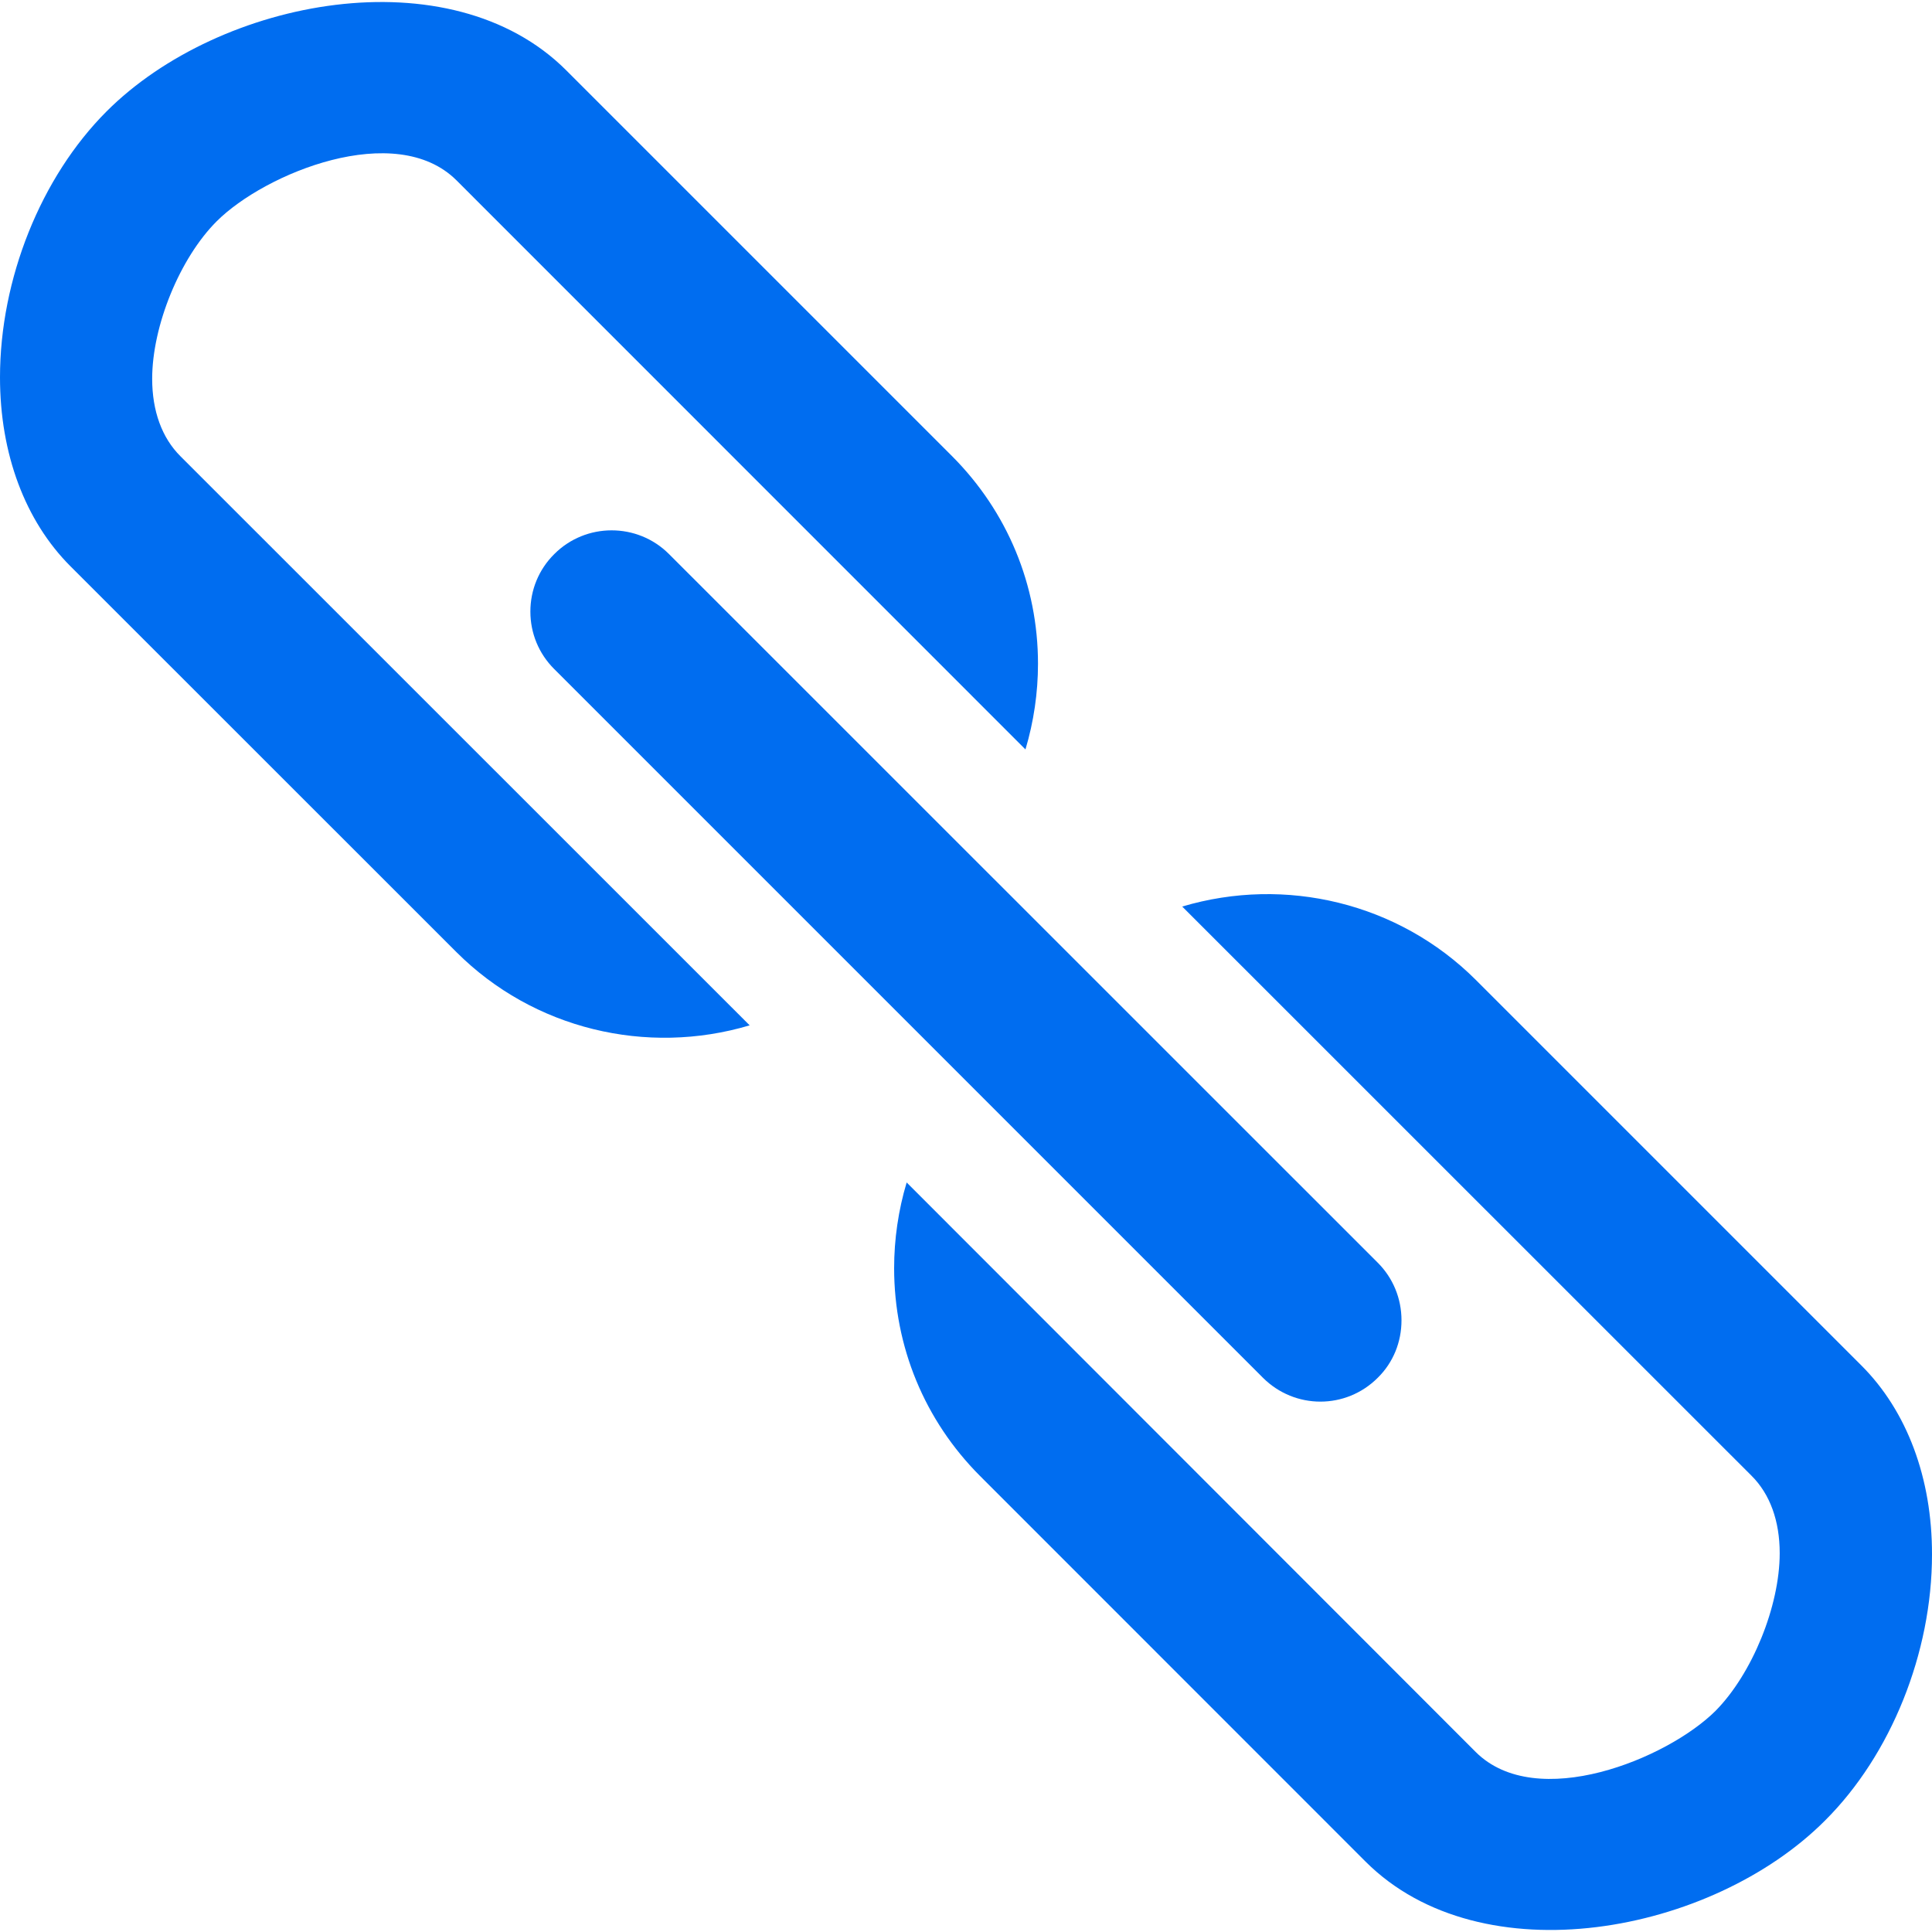
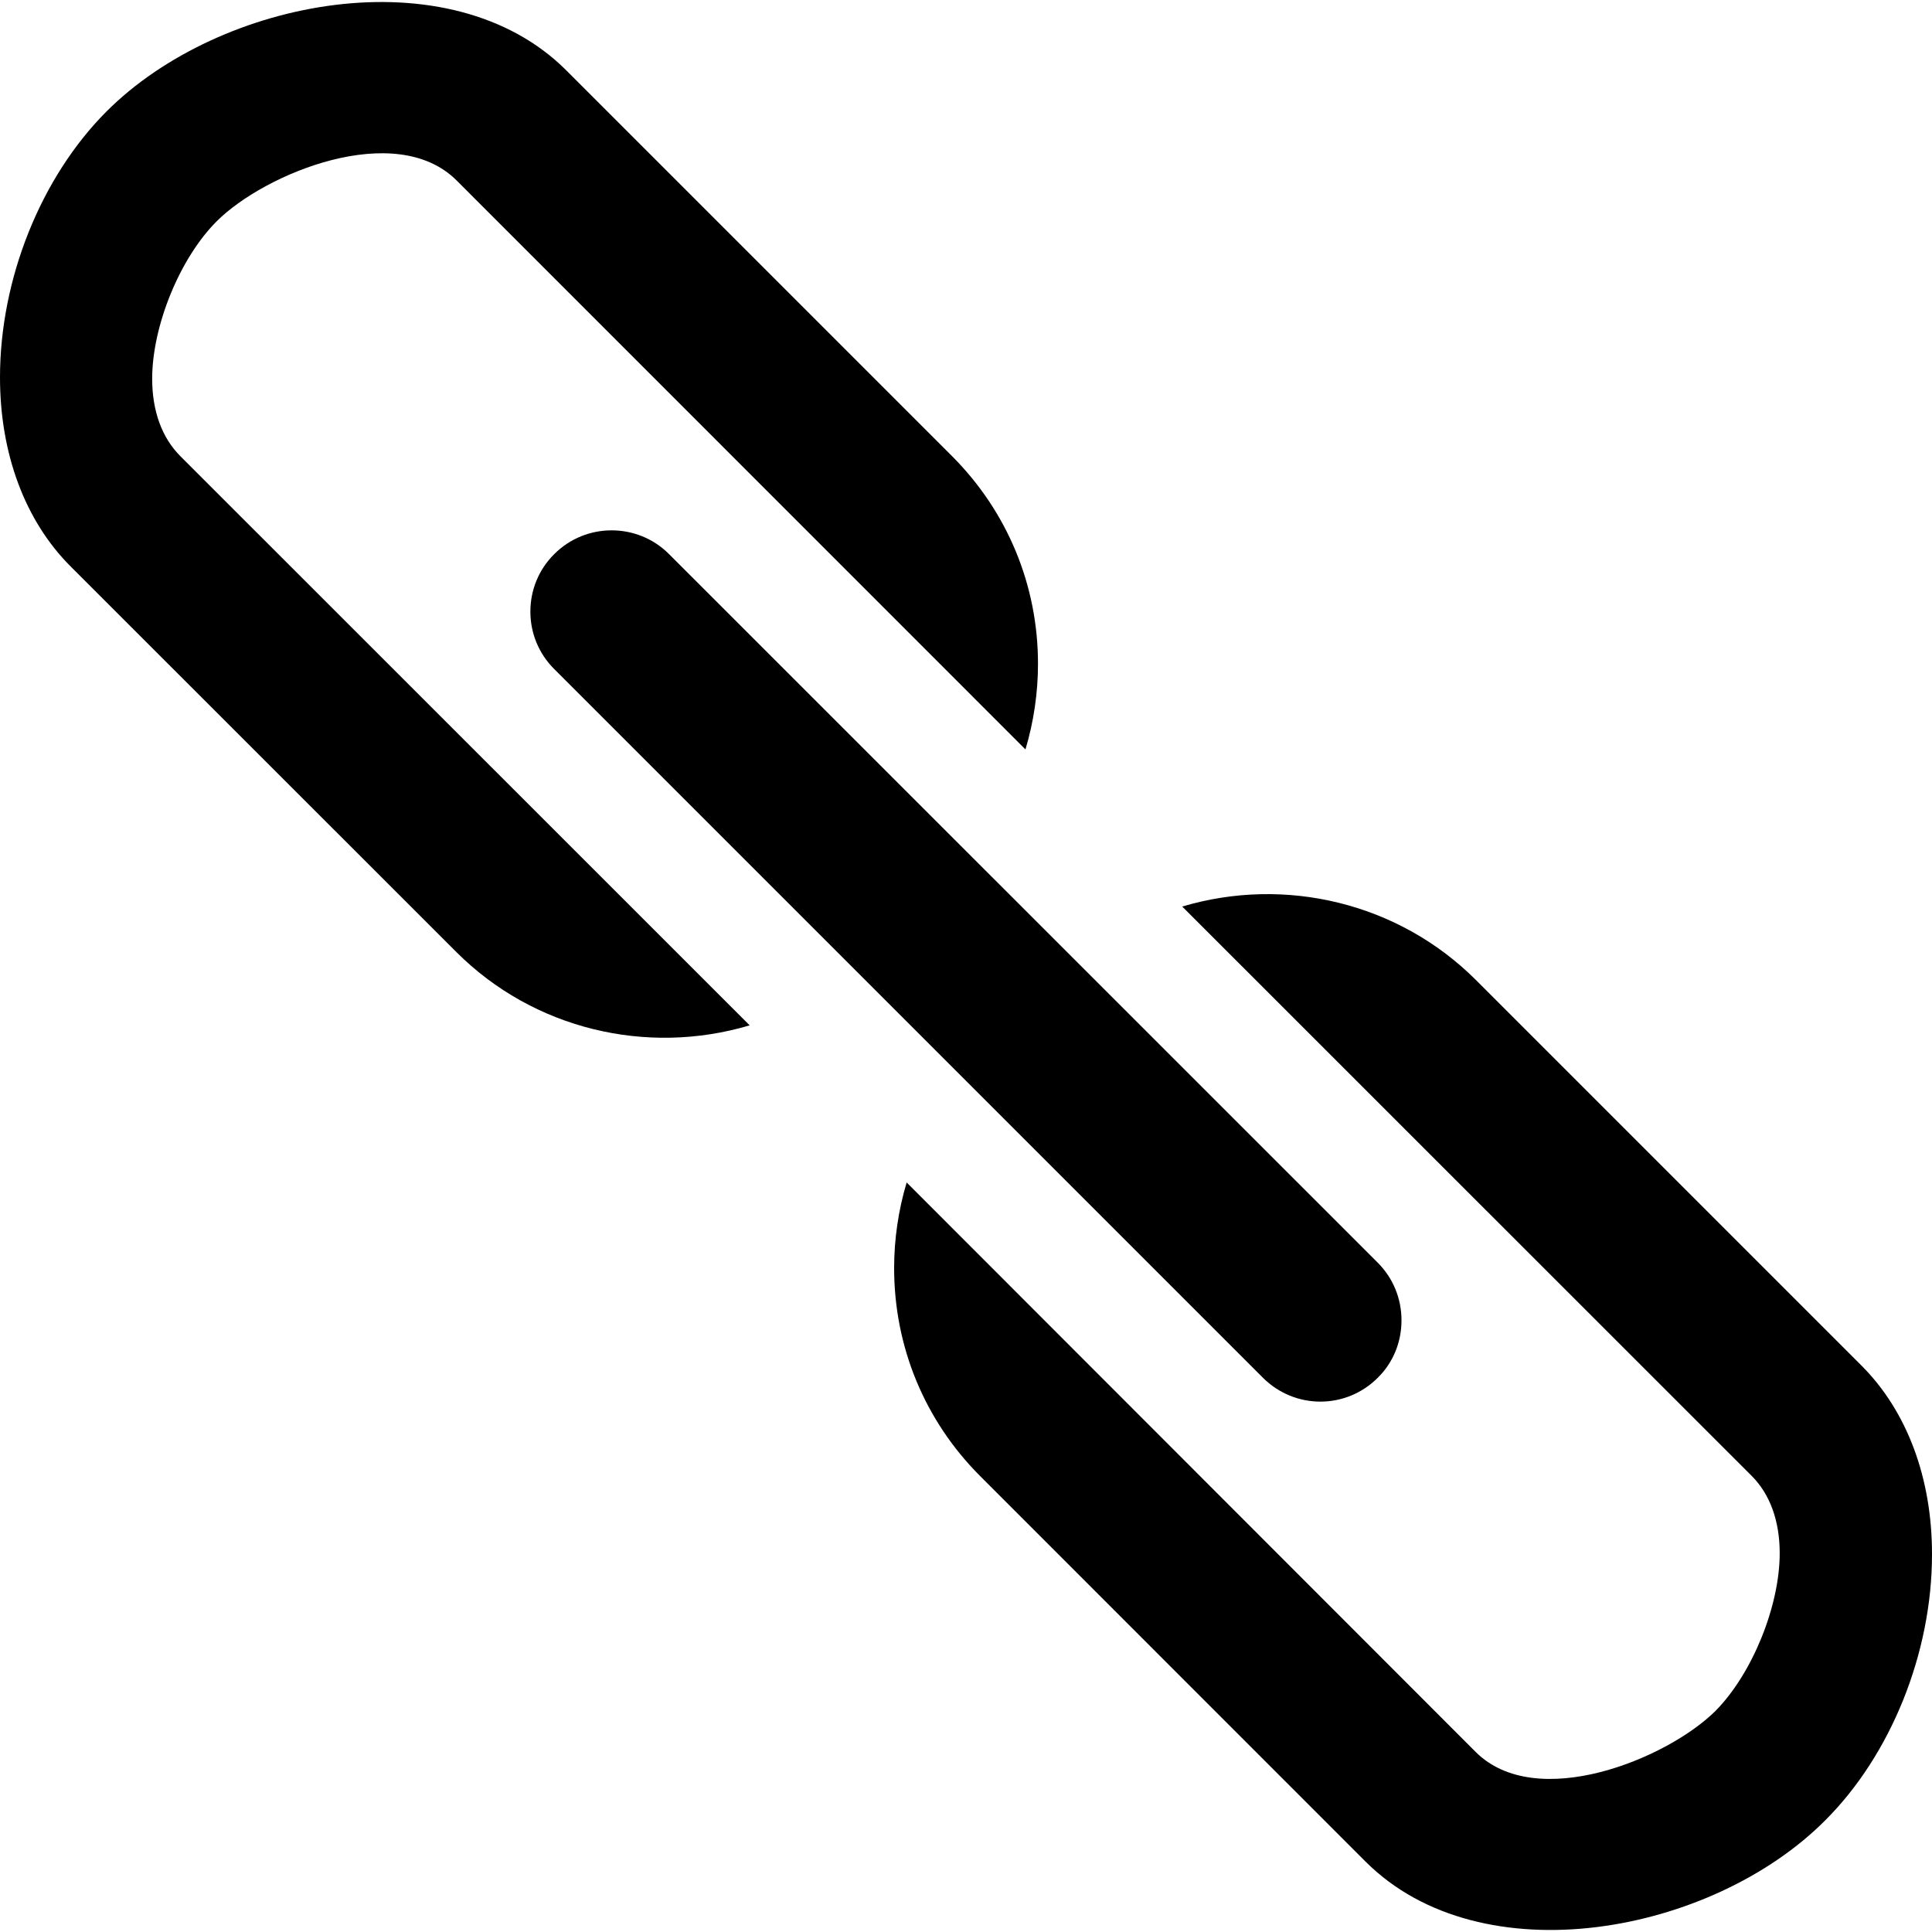
<svg xmlns="http://www.w3.org/2000/svg" version="1.1" id="Capa_1" x="0px" y="0px" viewBox="0 0 509.632 509.632" style="enable-background:new 0 0 509.632 509.632;" xml:space="preserve" width="512px" height="512px">
  <g>
    <g>
      <g>
        <g>
-           <path d="M40.141,99.926c0-13.984,7.31-31.846,17.004-41.54c12.713-12.713,47.197-26.793,63.247-10.838      l150.109,150.14c2.193-7.342,3.305-14.97,3.305-22.597c0-20.722-8.073-40.141-22.661-54.761L149.378,18.563      C118.803-12.012,58.035-0.538,28.127,29.369C10.774,46.723,0,73.61,0,99.545c0,20.15,6.611,37.853,18.593,49.835      l101.799,101.767c20.309,20.309,50.185,27.428,77.359,19.324L47.61,120.363C42.716,115.5,40.141,108.412,40.141,99.926z" fill="#006DF0" />
-           <path d="M491.039,360.225L389.272,258.457c-20.373-20.309-50.216-27.428-77.422-19.324l150.172,150.14      c4.895,4.863,7.437,11.95,7.437,20.436c0,13.984-7.278,31.846-16.94,41.603c-12.713,12.649-47.229,26.793-63.247,10.838      L239.163,311.916c-2.193,7.31-3.305,15.001-3.305,22.597c0,20.722,8.041,40.173,22.629,54.793l101.736,101.767      c30.607,30.575,91.375,19.101,121.218-10.87c17.385-17.321,28.191-44.209,28.191-70.144      C509.664,389.878,503.021,372.207,491.039,360.225z" fill="#006DF0" />
-           <path d="M146.199,146.17c-4.068,4.036-6.293,9.439-6.293,15.16s2.225,11.092,6.261,15.128      l186.976,186.976c8.422,8.391,21.898,8.391,30.289,0c4.1-4.036,6.261-9.439,6.261-15.16c0-5.753-2.225-11.156-6.261-15.192      L176.456,146.138C168.129,137.811,154.526,137.811,146.199,146.17z" fill="#006DF0" />
+           <path d="M40.141,99.926c0-13.984,7.31-31.846,17.004-41.54c12.713-12.713,47.197-26.793,63.247-10.838      l150.109,150.14c2.193-7.342,3.305-14.97,3.305-22.597c0-20.722-8.073-40.141-22.661-54.761L149.378,18.563      C118.803-12.012,58.035-0.538,28.127,29.369C10.774,46.723,0,73.61,0,99.545c0,20.15,6.611,37.853,18.593,49.835      l101.799,101.767c20.309,20.309,50.185,27.428,77.359,19.324L47.61,120.363C42.716,115.5,40.141,108.412,40.141,99.926z" />
+           <path d="M491.039,360.225L389.272,258.457c-20.373-20.309-50.216-27.428-77.422-19.324l150.172,150.14      c4.895,4.863,7.437,11.95,7.437,20.436c0,13.984-7.278,31.846-16.94,41.603c-12.713,12.649-47.229,26.793-63.247,10.838      L239.163,311.916c-2.193,7.31-3.305,15.001-3.305,22.597c0,20.722,8.041,40.173,22.629,54.793l101.736,101.767      c30.607,30.575,91.375,19.101,121.218-10.87c17.385-17.321,28.191-44.209,28.191-70.144      C509.664,389.878,503.021,372.207,491.039,360.225z" />
+           <path d="M146.199,146.17c-4.068,4.036-6.293,9.439-6.293,15.16s2.225,11.092,6.261,15.128      l186.976,186.976c8.422,8.391,21.898,8.391,30.289,0c4.1-4.036,6.261-9.439,6.261-15.16c0-5.753-2.225-11.156-6.261-15.192      L176.456,146.138C168.129,137.811,154.526,137.811,146.199,146.17z" />
        </g>
      </g>
    </g>
  </g>
  <g>
</g>
  <g>
</g>
  <g>
</g>
  <g>
</g>
  <g>
</g>
  <g>
</g>
  <g>
</g>
  <g>
</g>
  <g>
</g>
  <g>
</g>
  <g>
</g>
  <g>
</g>
  <g>
</g>
  <g>
</g>
  <g>
</g>
</svg>
